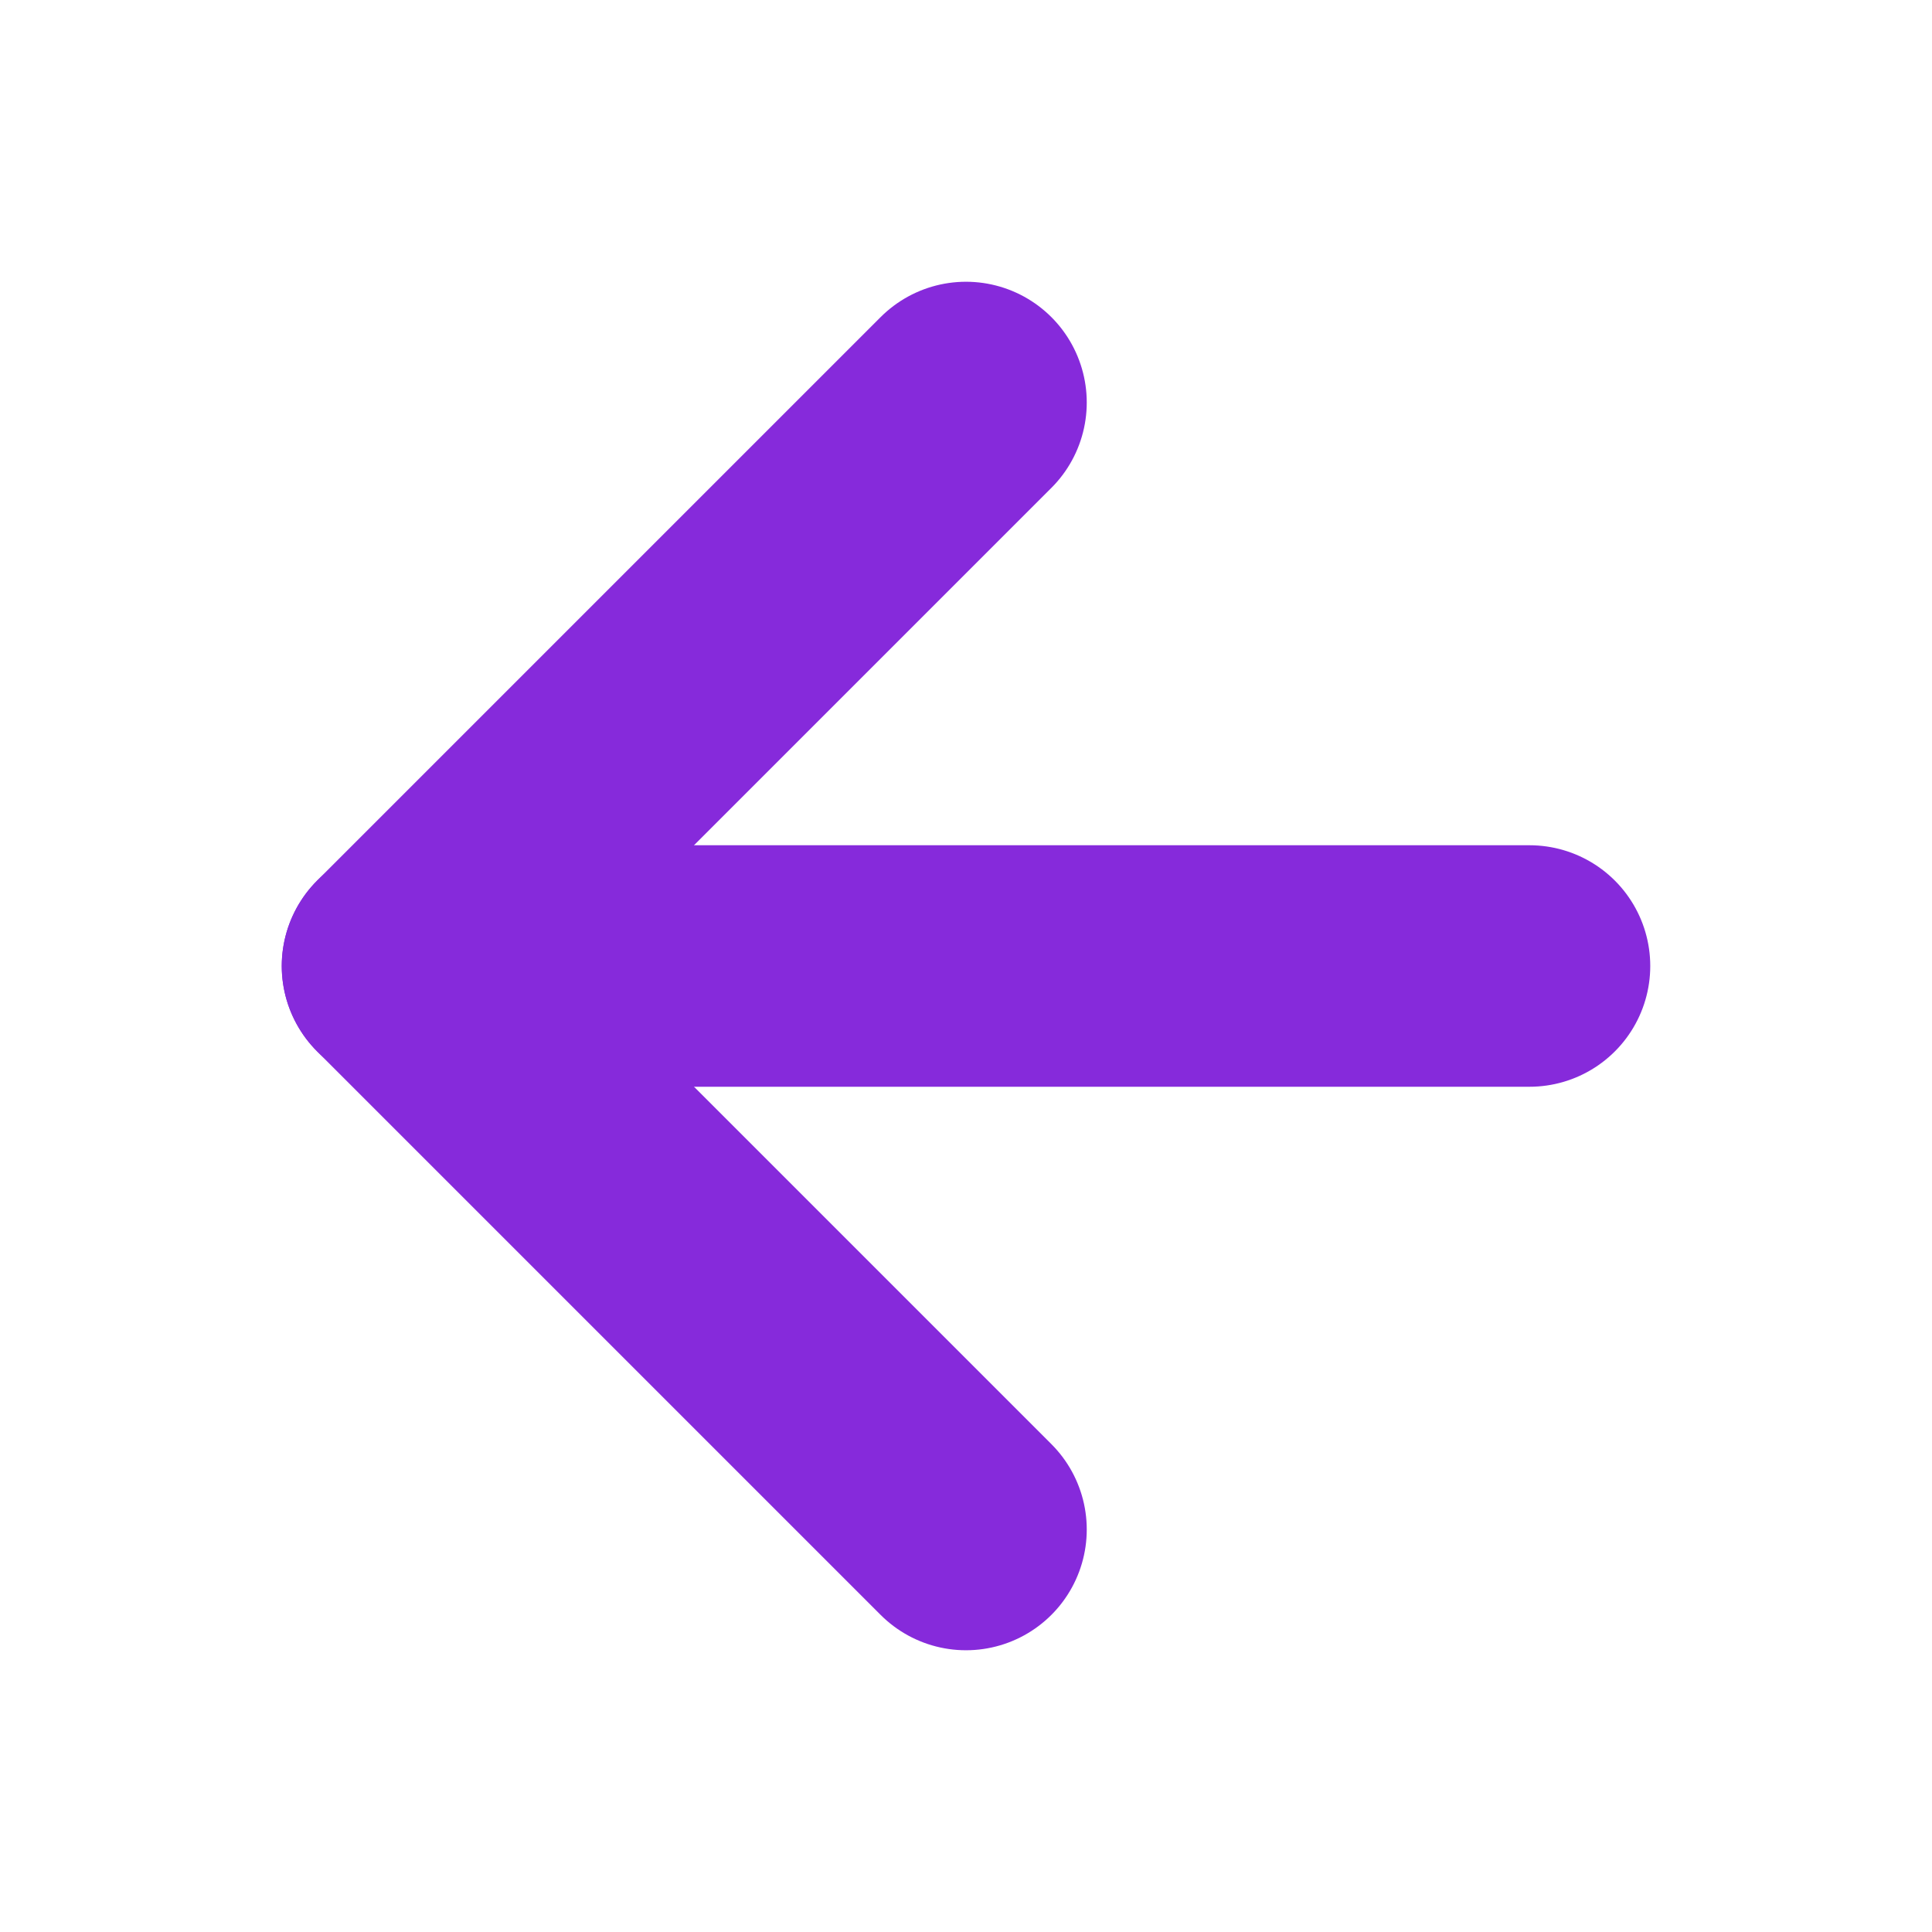
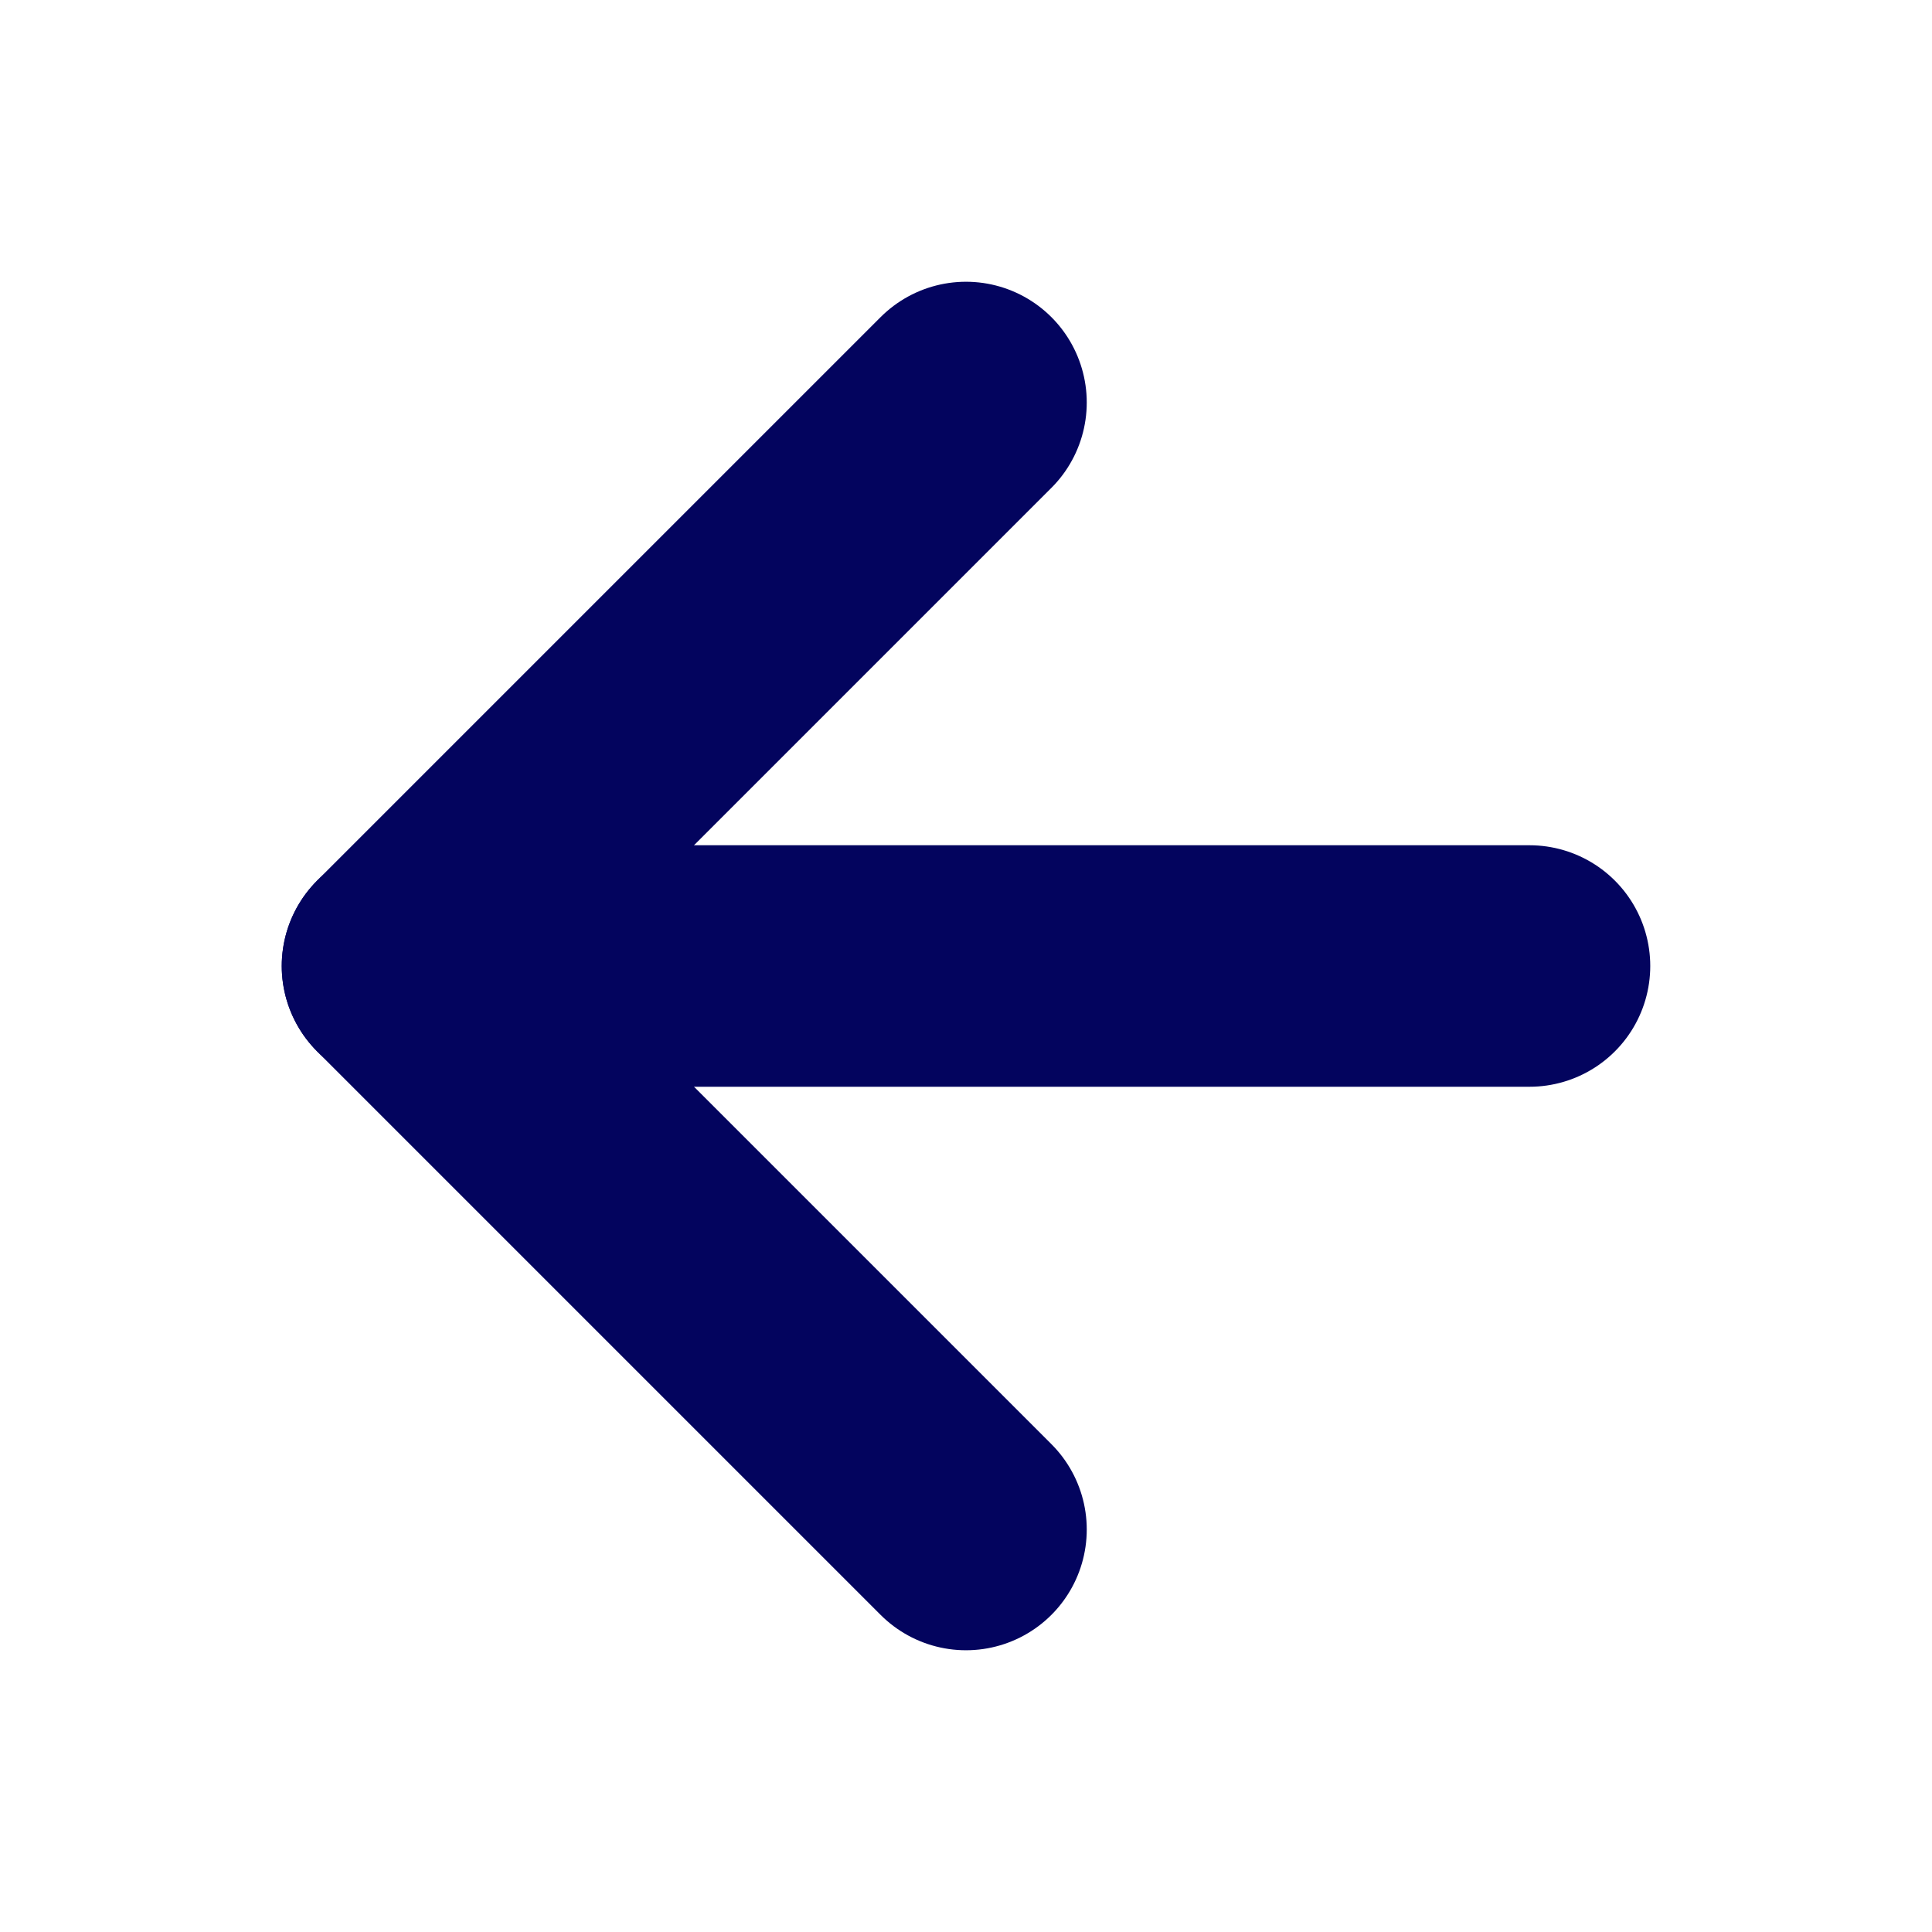
<svg xmlns="http://www.w3.org/2000/svg" width="24" height="24" viewBox="0 0 24 24" fill="none">
-   <path d="M19 12L5 12" stroke="#862adb" stroke-width="3" stroke-linecap="round" stroke-linejoin="round" />
-   <path d="M12 19L5 12L12 5" stroke="#862adb" stroke-width="3" stroke-linecap="round" stroke-linejoin="round" />
+   <path d="M19 12L5 12" stroke="#03045e" stroke-width="3" stroke-linecap="round" stroke-linejoin="round" />
+   <path d="M12 19L5 12L12 5" stroke="#03045e" stroke-width="3" stroke-linecap="round" stroke-linejoin="round" />
</svg>
